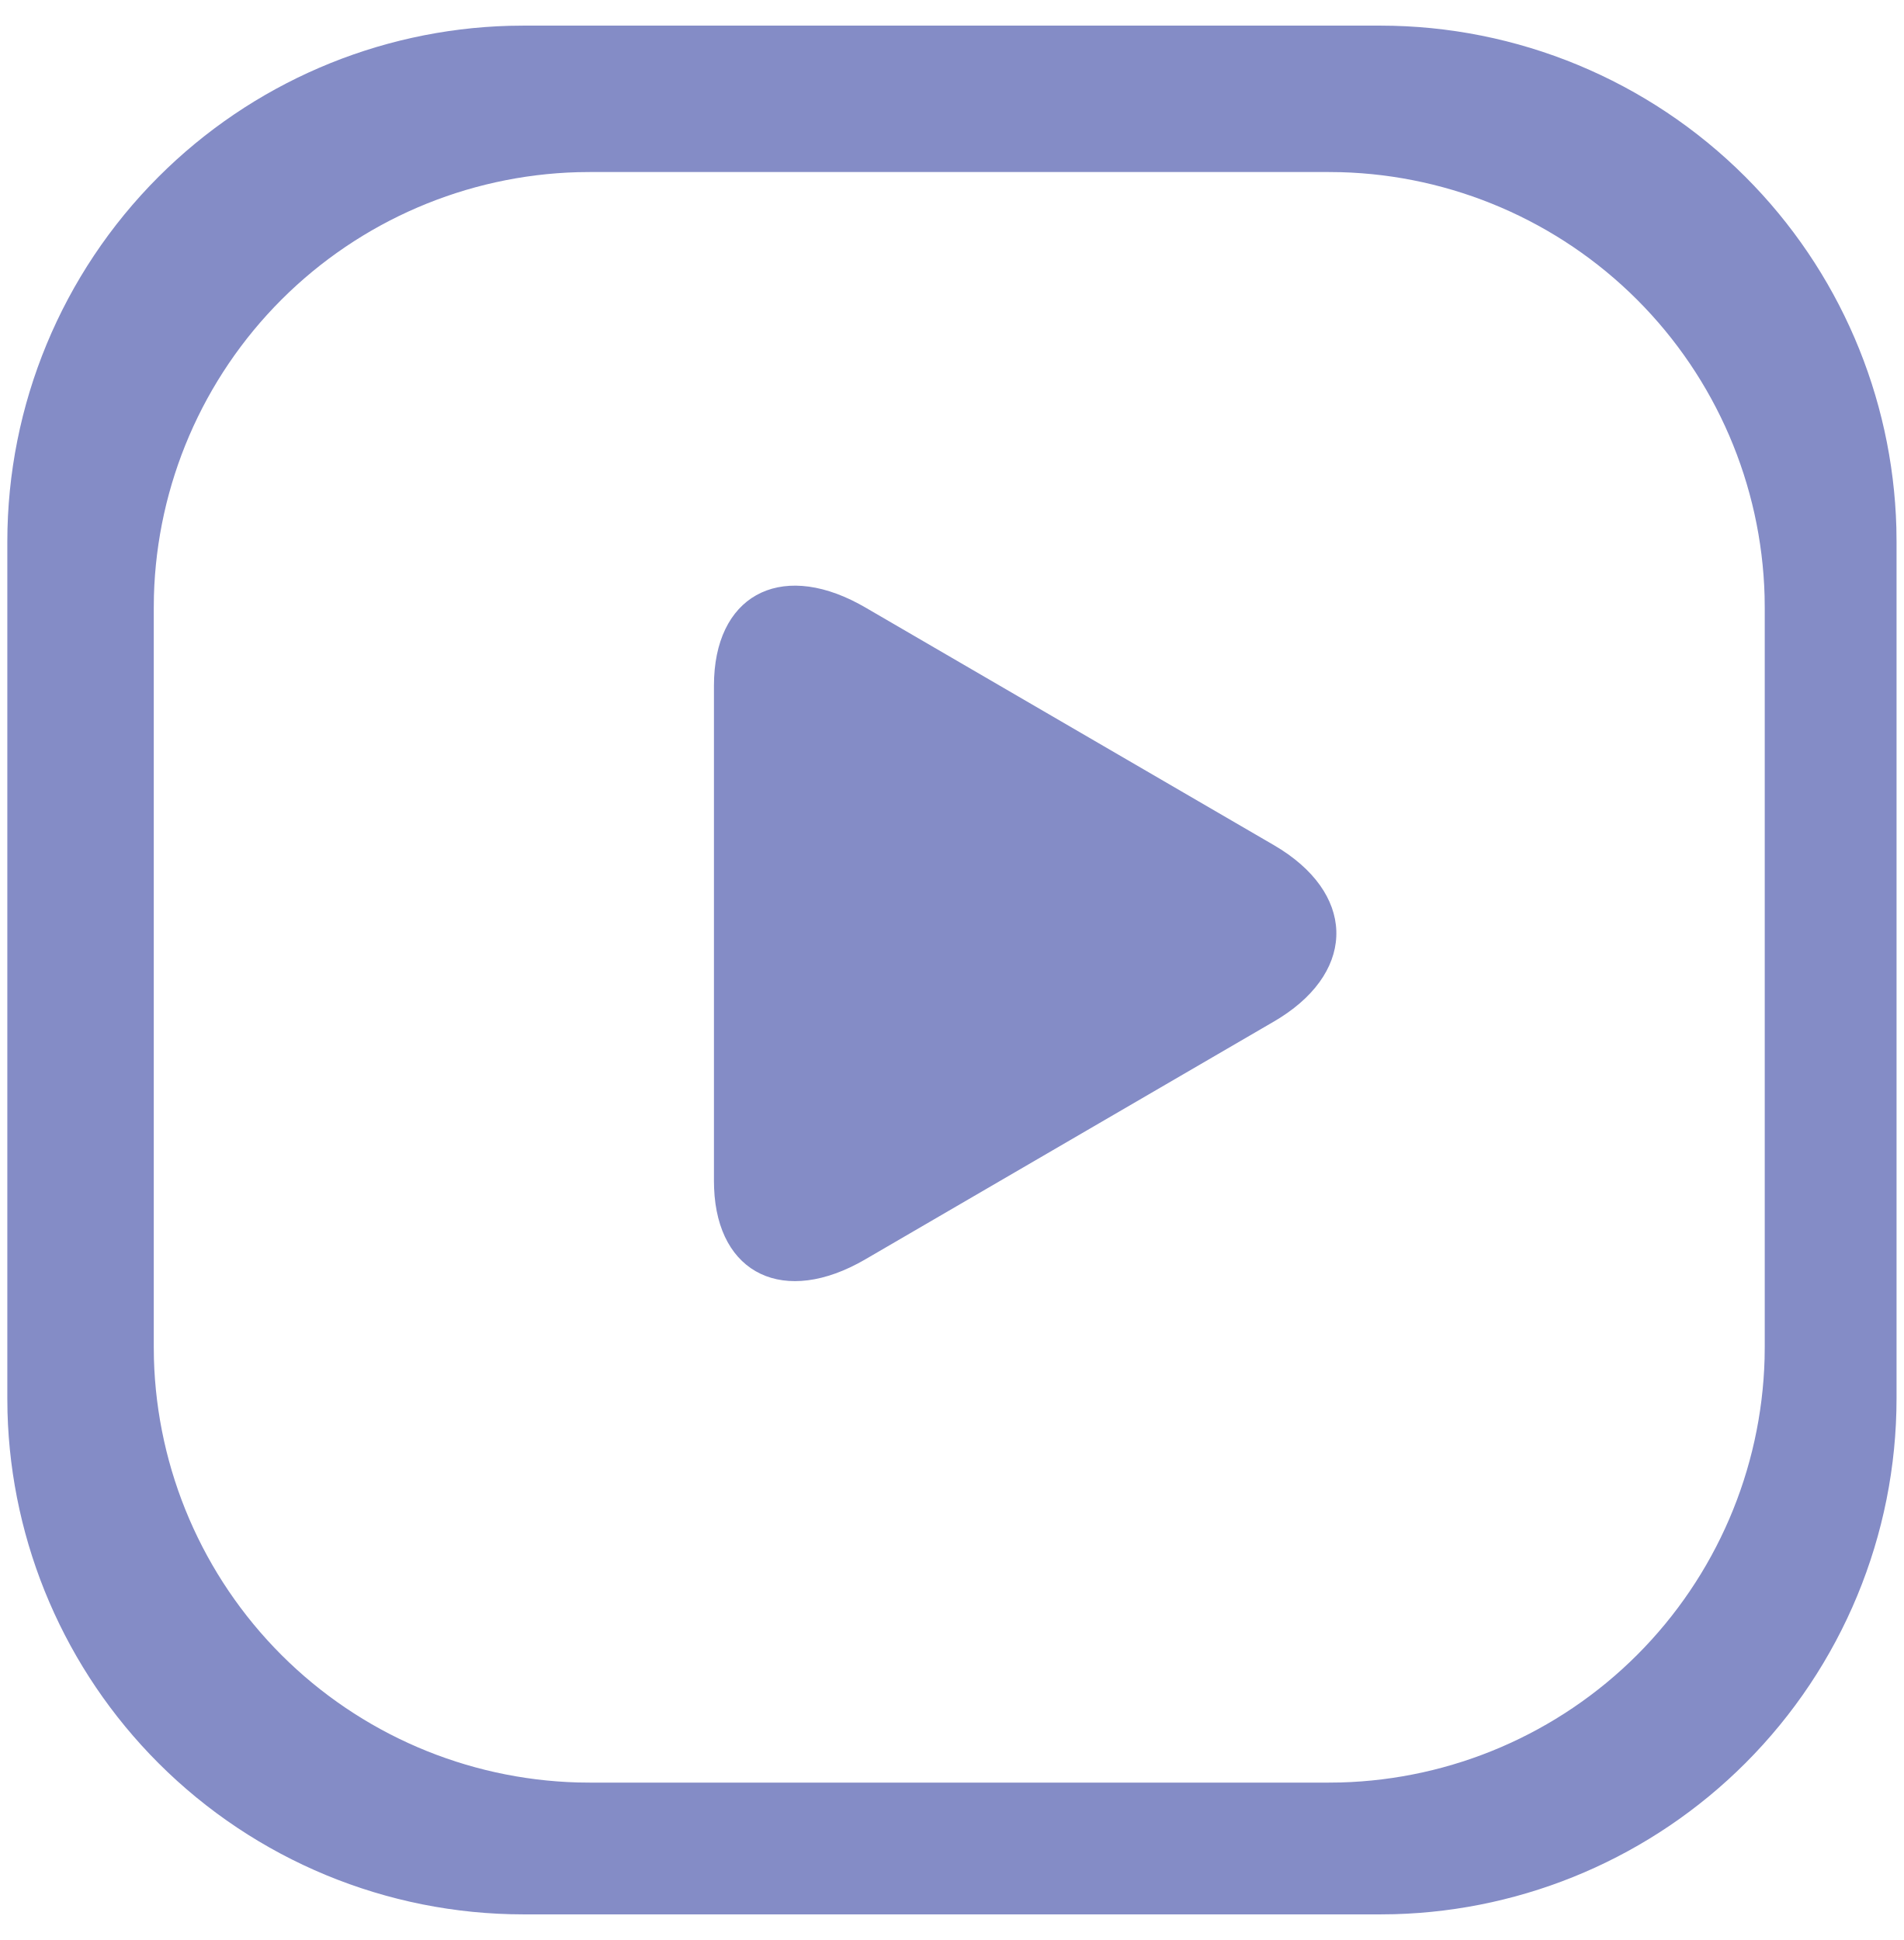
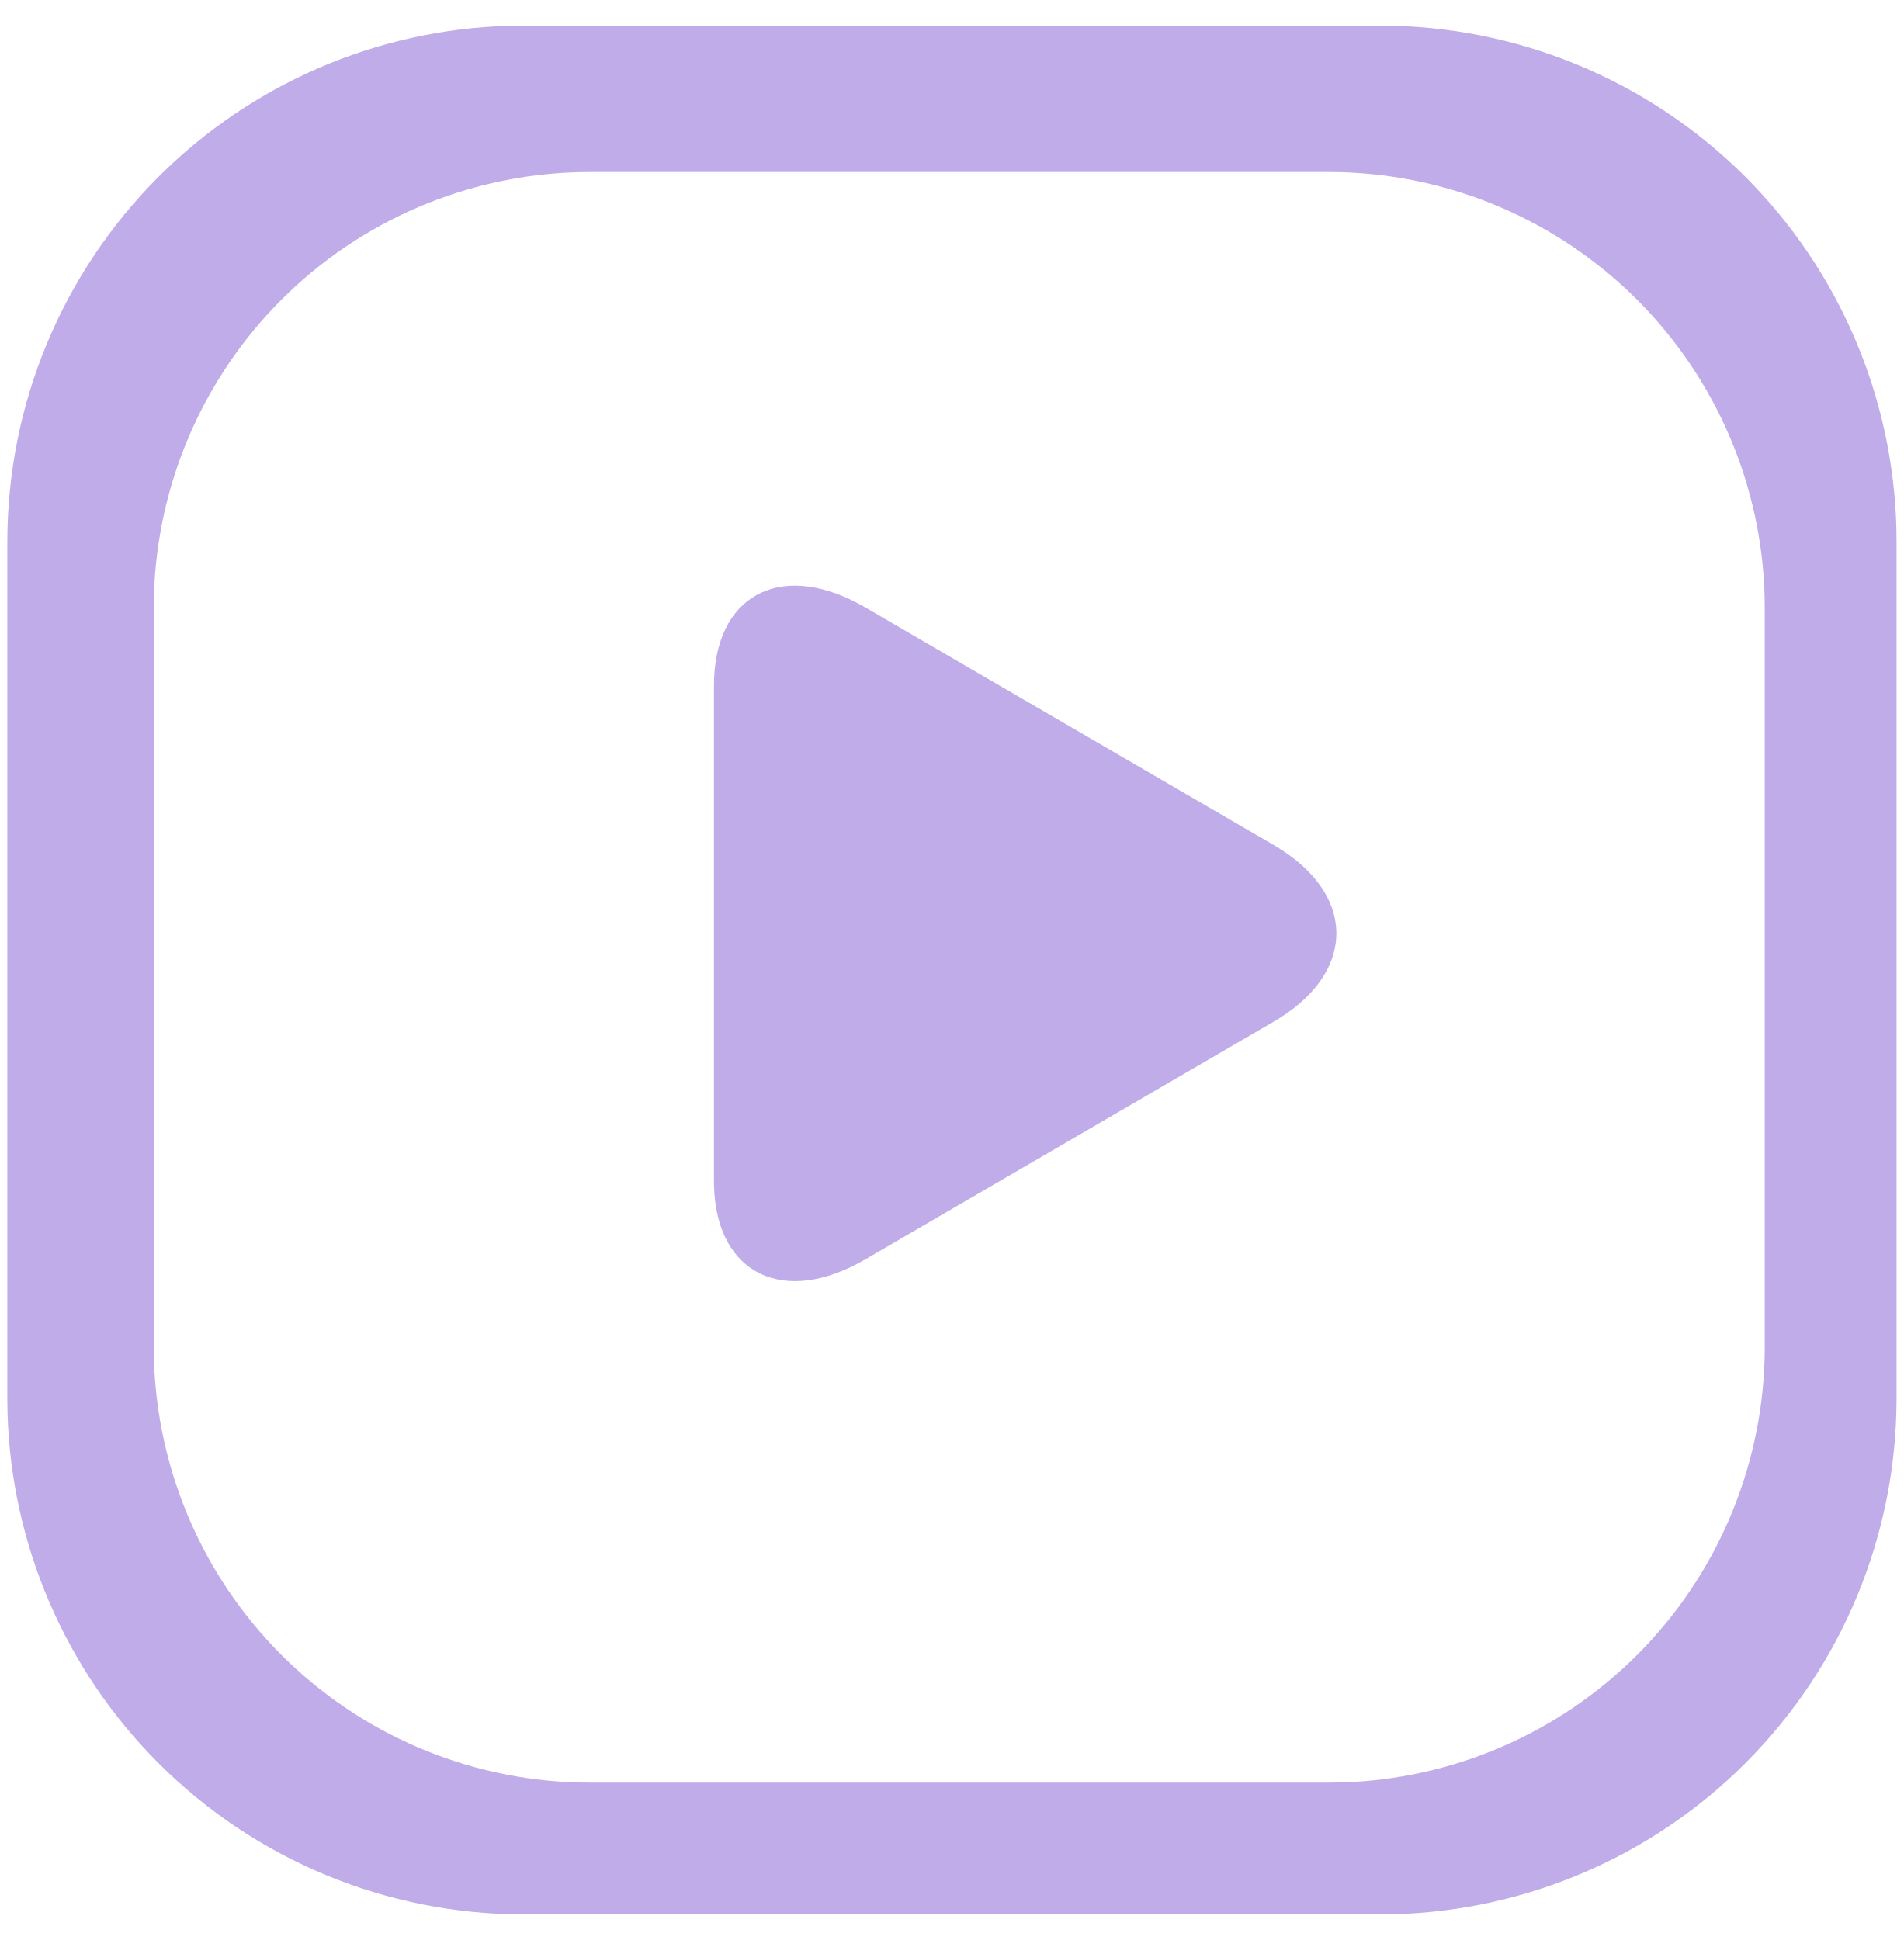
<svg xmlns="http://www.w3.org/2000/svg" width="52px" height="53px" viewBox="0 0 52 53" version="1.1">
-   <path d="M37.7,0.7 C41.439,0.7 45.026,2.186 47.67,4.83 C50.223,7.383 51.696,10.815 51.795,14.414 L51.8,14.8 L51.8,38.2 C51.8,41.939 50.314,45.526 47.67,48.17 C45.117,50.723 41.685,52.196 38.086,52.295 L37.7,52.3 L14.3,52.3 C10.561,52.3 6.974,50.814 4.33,48.17 C1.777,45.617 0.304,42.185 0.205,38.586 L0.2,38.2 L0.2,14.8 C0.2,11.061 1.686,7.474 4.33,4.83 C6.883,2.277 10.315,0.804 13.914,0.705 L14.3,0.7 L37.7,0.7 Z M36.294,4.7 L16.106,4.7 L15.78,4.704 C12.741,4.788 9.843,6.032 7.687,8.187 C5.532,10.343 4.288,13.24 4.204,16.28 L4.2,16.606 L4.2,36.794 L4.204,37.12 C4.288,40.159 5.532,43.057 7.687,45.213 C9.843,47.368 12.74,48.612 15.78,48.696 L16.106,48.7 L36.294,48.7 L36.62,48.696 C39.659,48.612 42.557,47.368 44.713,45.213 C46.868,43.057 48.112,40.16 48.196,37.12 L48.2,36.794 L48.2,16.606 L48.196,16.28 C48.112,13.241 46.868,10.343 44.713,8.187 C42.557,6.032 39.66,4.788 36.62,4.704 L36.294,4.7 Z M19.5,18.73 C19.5,16.297 21.267,15.321 23.458,16.497 L23.632,16.594 L34.797,23.091 C37.006,24.379 37.066,26.466 34.976,27.797 L34.797,27.906 L23.632,34.406 C21.42,35.695 19.596,34.815 19.504,32.459 L19.5,32.27 L19.5,18.73 Z" id="Shape" fill="#848CC6" fill-rule="nonzero" />
+   <path d="M37.7,0.7 C41.439,0.7 45.026,2.186 47.67,4.83 C50.223,7.383 51.696,10.815 51.795,14.414 L51.8,14.8 L51.8,38.2 C51.8,41.939 50.314,45.526 47.67,48.17 C45.117,50.723 41.685,52.196 38.086,52.295 L37.7,52.3 L14.3,52.3 C10.561,52.3 6.974,50.814 4.33,48.17 C1.777,45.617 0.304,42.185 0.205,38.586 L0.2,38.2 L0.2,14.8 C0.2,11.061 1.686,7.474 4.33,4.83 C6.883,2.277 10.315,0.804 13.914,0.705 L14.3,0.7 L37.7,0.7 Z M36.294,4.7 L16.106,4.7 L15.78,4.704 C12.741,4.788 9.843,6.032 7.687,8.187 C5.532,10.343 4.288,13.24 4.204,16.28 L4.2,16.606 L4.2,36.794 L4.204,37.12 C4.288,40.159 5.532,43.057 7.687,45.213 C9.843,47.368 12.74,48.612 15.78,48.696 L16.106,48.7 L36.294,48.7 L36.62,48.696 C39.659,48.612 42.557,47.368 44.713,45.213 C46.868,43.057 48.112,40.16 48.196,37.12 L48.2,36.794 L48.2,16.606 L48.196,16.28 C48.112,13.241 46.868,10.343 44.713,8.187 C42.557,6.032 39.66,4.788 36.62,4.704 L36.294,4.7 Z M19.5,18.73 C19.5,16.297 21.267,15.321 23.458,16.497 L23.632,16.594 L34.797,23.091 C37.006,24.379 37.066,26.466 34.976,27.797 L34.797,27.906 L23.632,34.406 C21.42,35.695 19.596,34.815 19.504,32.459 L19.5,32.27 L19.5,18.73 Z" fill="#C0ACE9" />
</svg>
